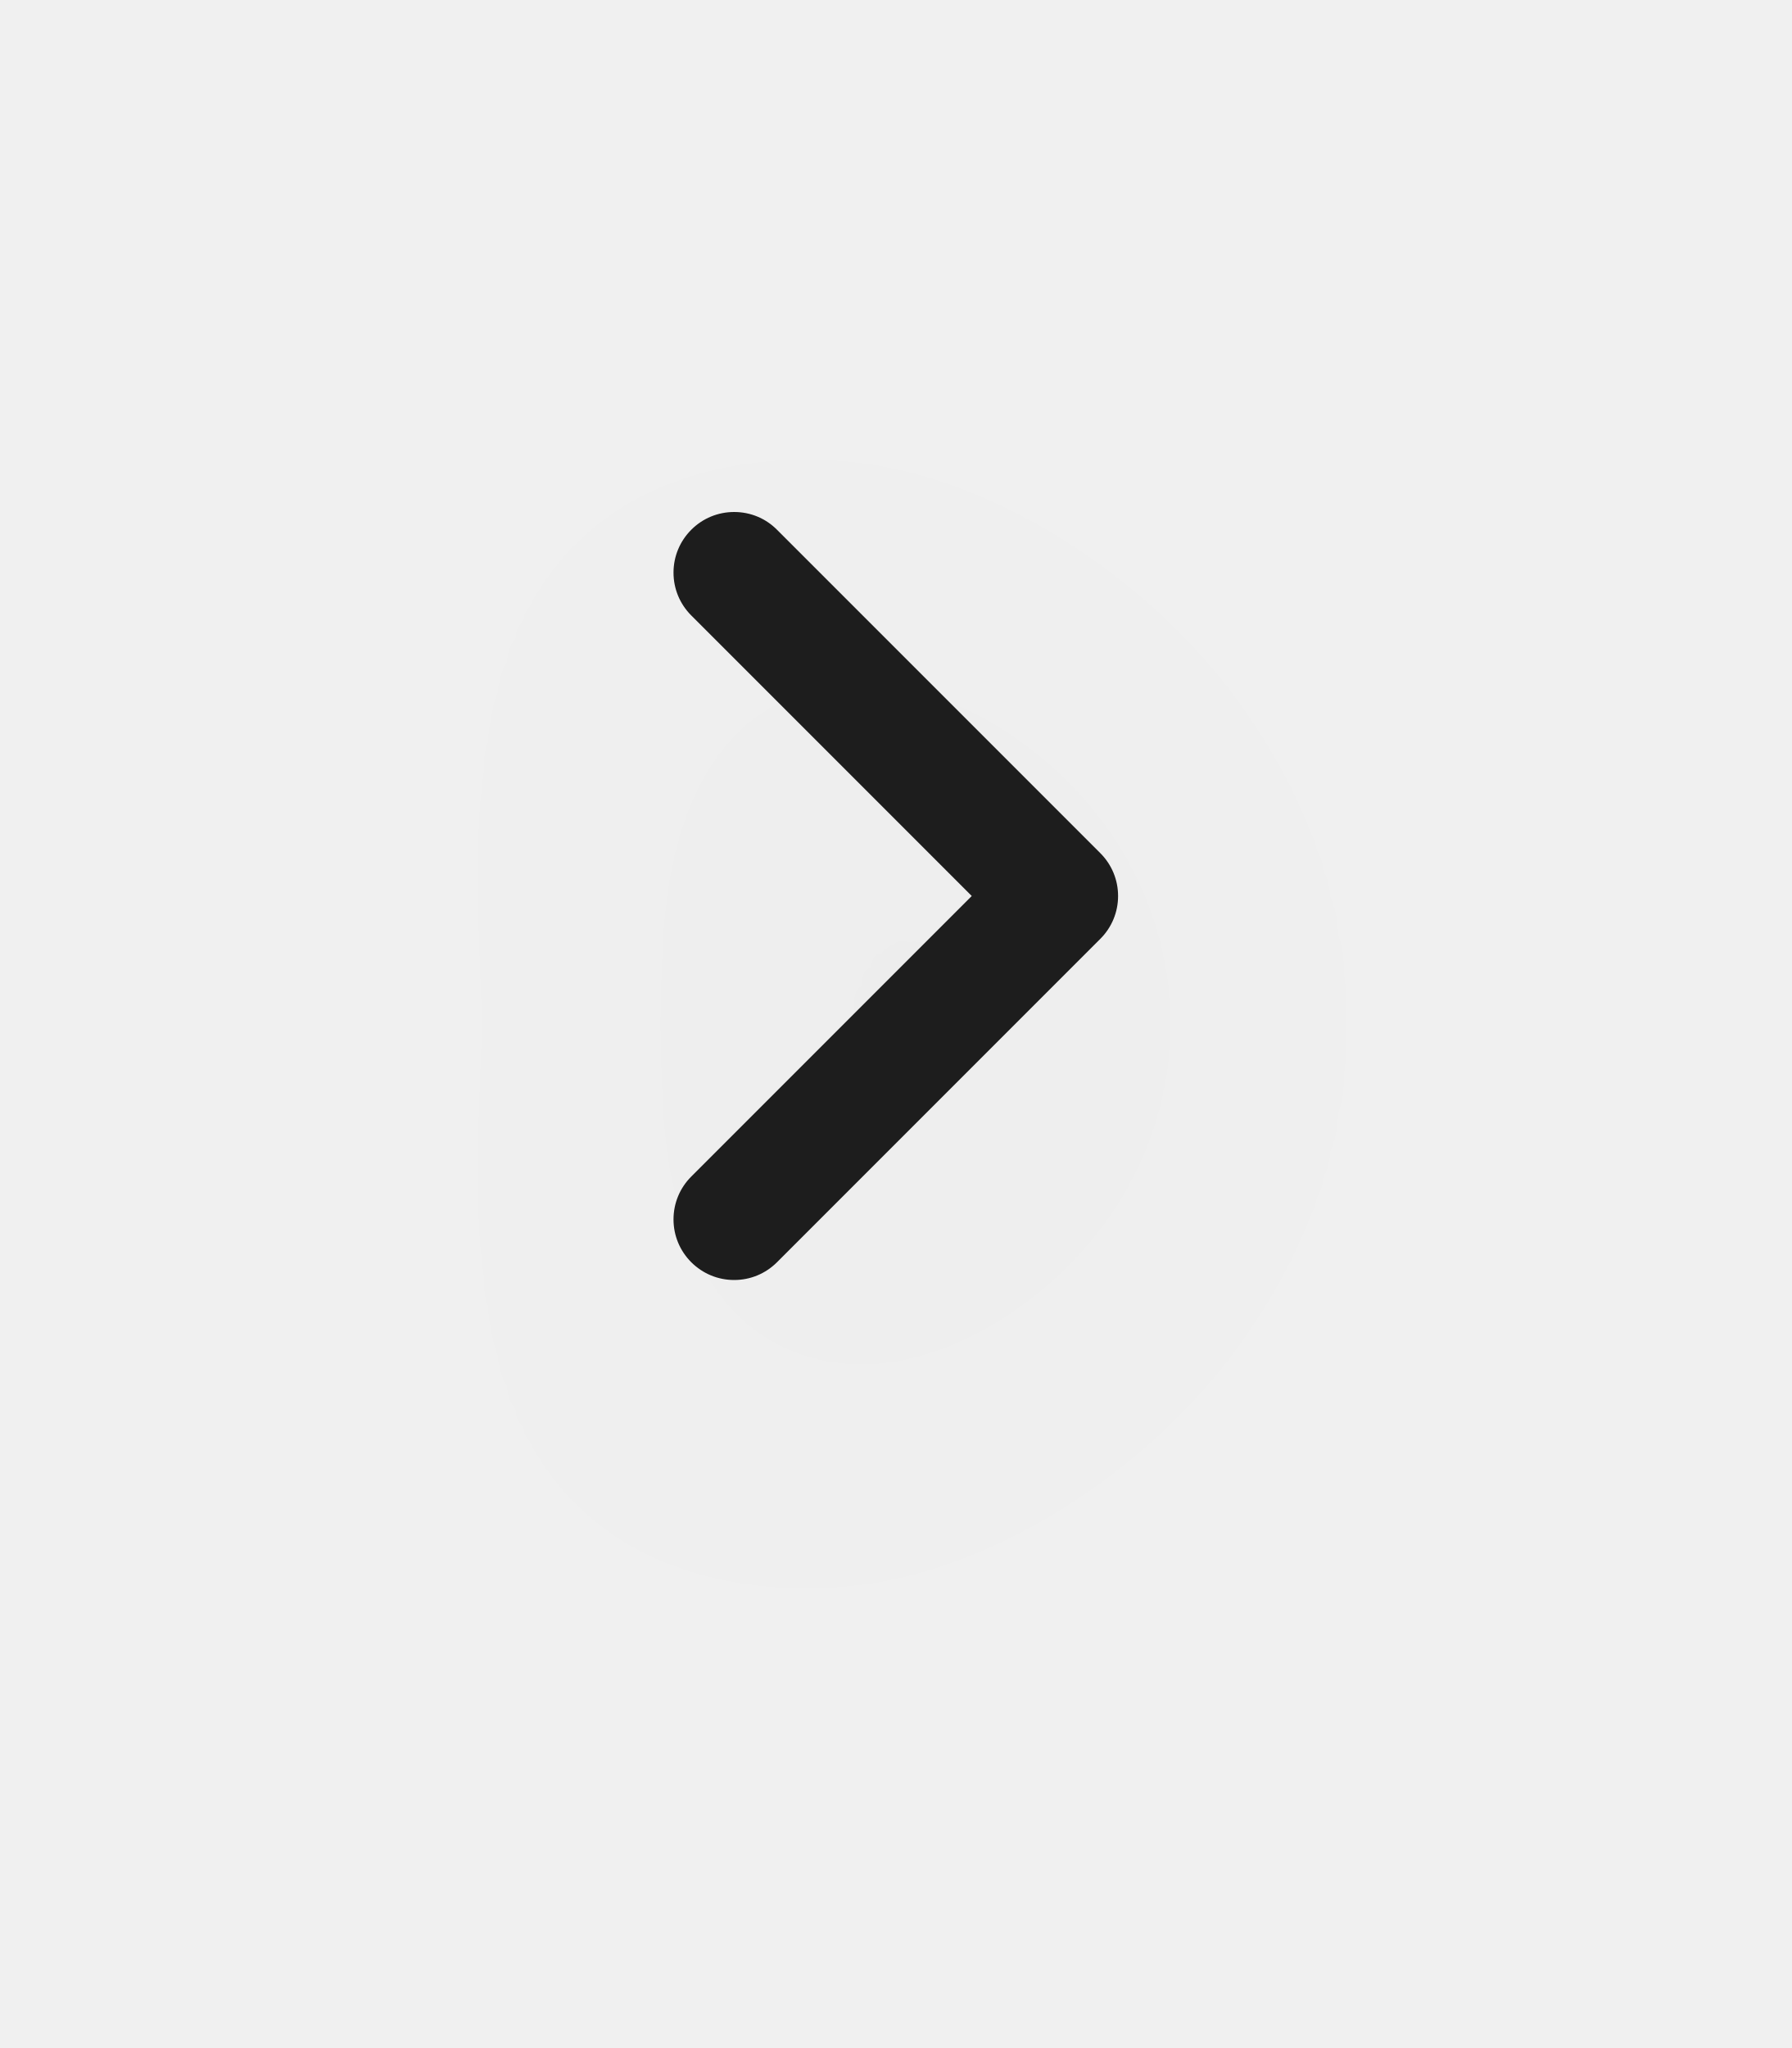
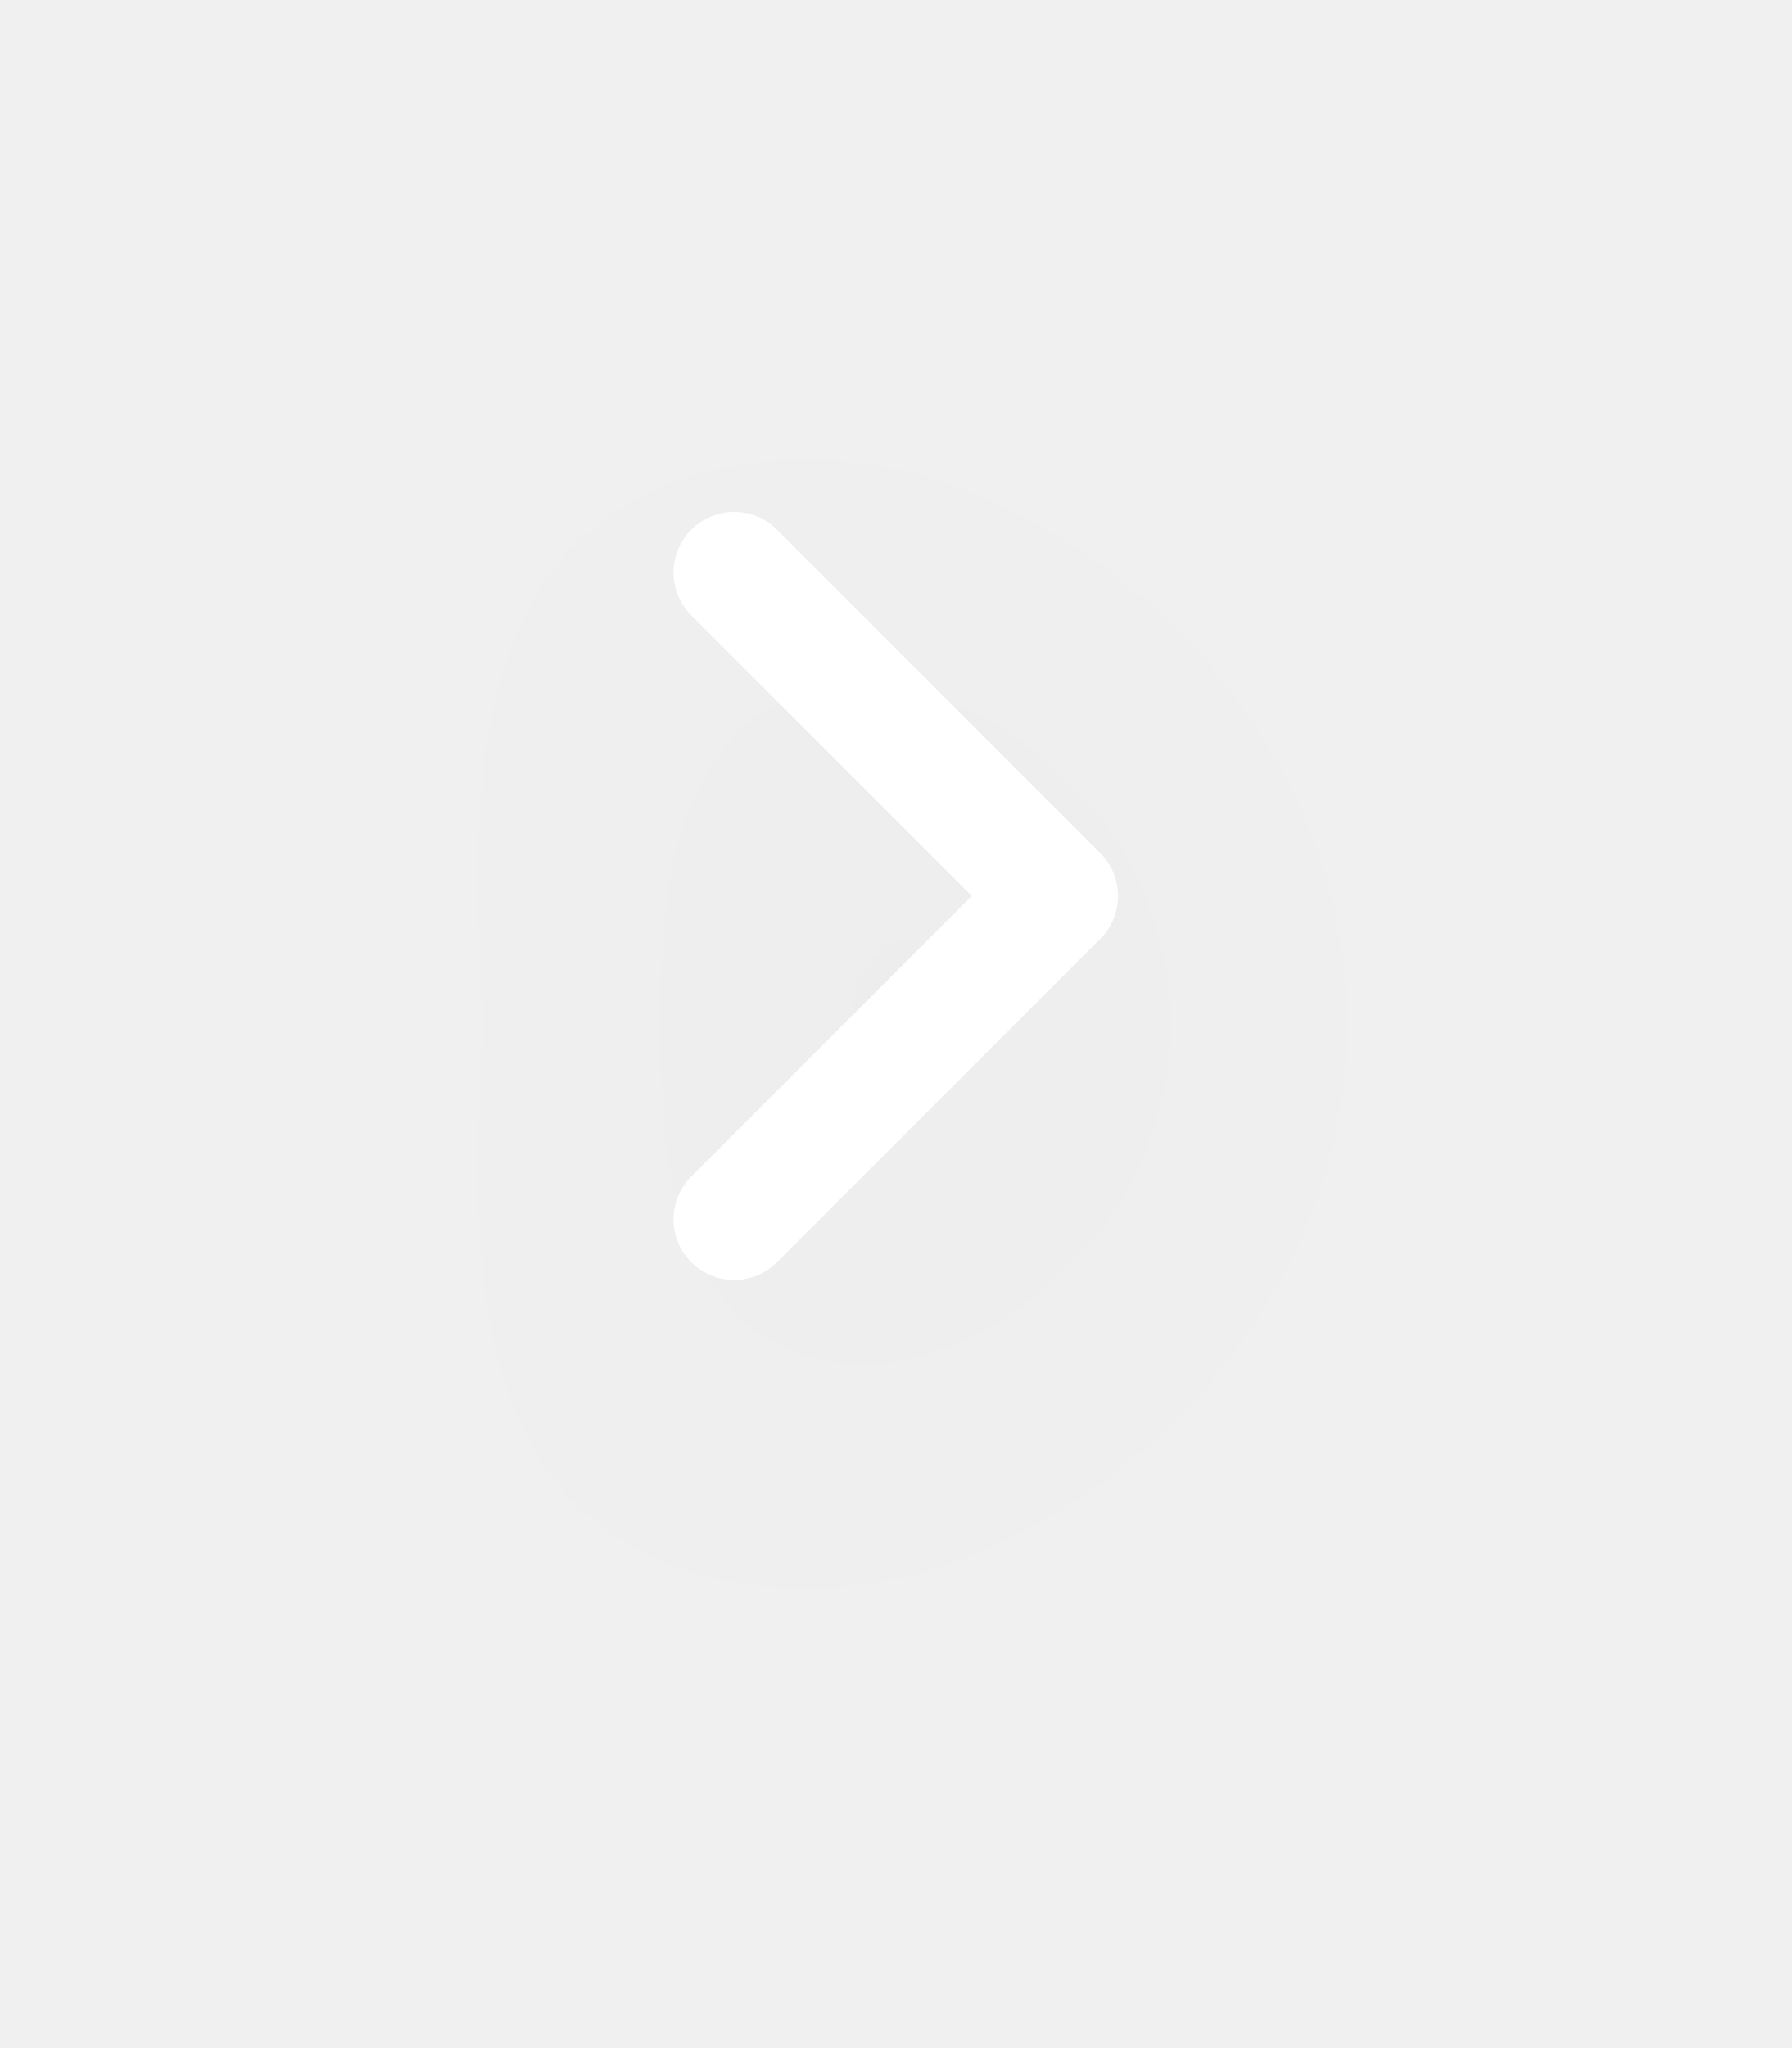
- <svg xmlns="http://www.w3.org/2000/svg" xmlns:xlink="http://www.w3.org/1999/xlink" version="1.1" width="28px" height="32px">
+ <svg xmlns="http://www.w3.org/2000/svg" xmlns:xlink="http://www.w3.org/1999/xlink" version="1.1" width="28px" height="32px" transform="rotate(0) scale(1, 1)">
  <defs>
    <filter x="278px" y="158px" width="28px" height="32px" filterUnits="userSpaceOnUse" id="filter10">
      <feOffset dx="0" dy="2" in="SourceAlpha" result="shadowOffsetInner" />
      <feGaussianBlur stdDeviation="5" in="shadowOffsetInner" result="shadowGaussian" />
      <feComposite in2="shadowGaussian" operator="atop" in="SourceAlpha" result="shadowComposite" />
      <feColorMatrix type="matrix" values="0 0 0 0 0  0 0 0 0 0  0 0 0 0 0  0 0 0 0.039 0  " in="shadowComposite" />
    </filter>
    <g id="widget11">
-       <path d="M 2.143 11.723  C 1.964 11.901  1.727 12  1.474 12  C 1.221 12  0.983 11.901  0.804 11.723  C 0.625 11.544  0.526 11.306  0.526 11.053  C 0.526 10.8  0.625 10.562  0.804 10.383  L 5.187 6  L 0.804 1.617  C 0.625 1.438  0.526 1.2  0.526 0.947  C 0.526 0.694  0.625 0.456  0.804 0.277  C 0.983 0.098  1.221 0  1.474 0  C 1.727 0  1.965 0.098  2.143 0.277  L 7.196 5.33  C 7.375 5.509  7.474 5.747  7.474 6  C 7.474 6.253  7.375 6.491  7.196 6.67  L 2.143 11.723  Z " fill-rule="nonzero" fill="#1d1d1d" stroke="none" transform="matrix(1 0 0 1 288 166 )" />
+       <path d="M 2.143 11.723  C 1.964 11.901  1.727 12  1.474 12  C 1.221 12  0.983 11.901  0.804 11.723  C 0.625 11.544  0.526 11.306  0.526 11.053  C 0.526 10.8  0.625 10.562  0.804 10.383  L 5.187 6  L 0.804 1.617  C 0.625 1.438  0.526 1.2  0.526 0.947  C 0.526 0.694  0.625 0.456  0.804 0.277  C 0.983 0.098  1.221 0  1.474 0  C 1.727 0  1.965 0.098  2.143 0.277  L 7.196 5.33  C 7.375 5.509  7.474 5.747  7.474 6  C 7.474 6.253  7.375 6.491  7.196 6.67  L 2.143 11.723  Z " fill-rule="nonzero" fill="#ffffff" stroke="none" transform="matrix(1 0 0 1 288 166 )" />
    </g>
  </defs>
  <g transform="matrix(1 0 0 1 -278 -158 )">
    <use xlink:href="#widget11" filter="url(#filter10)" />
    <use xlink:href="#widget11" />
  </g>
</svg>
